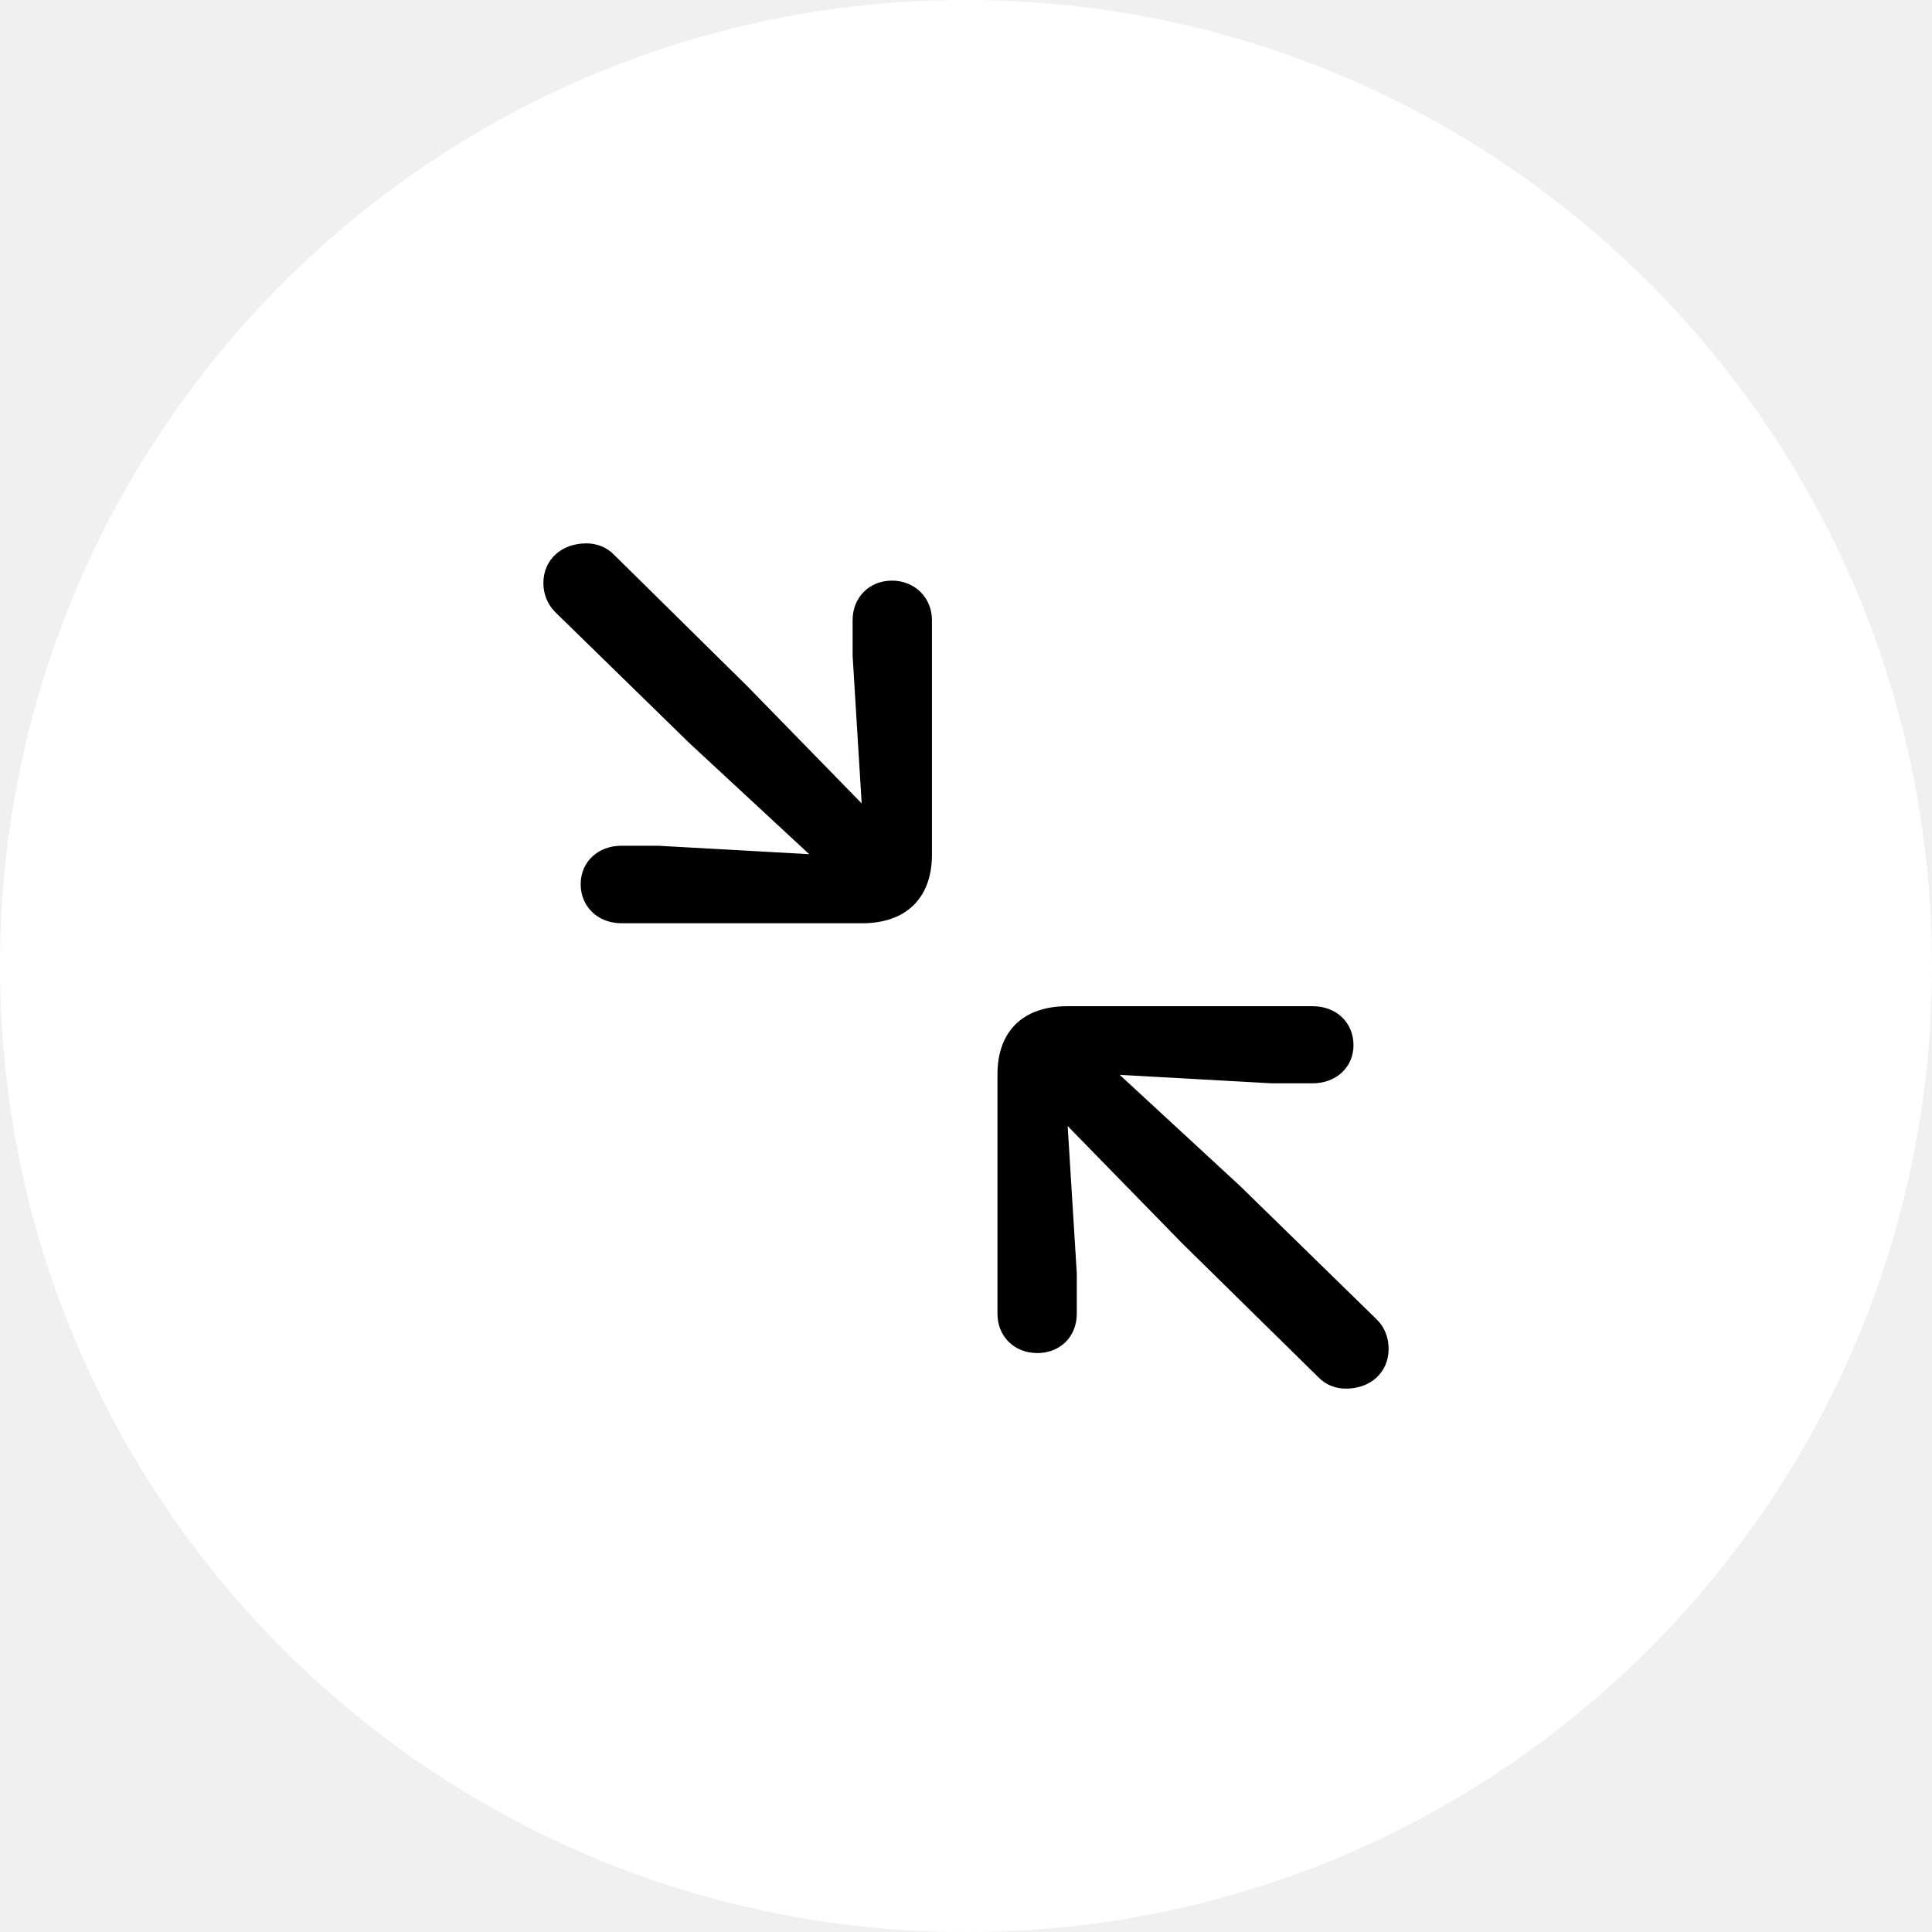
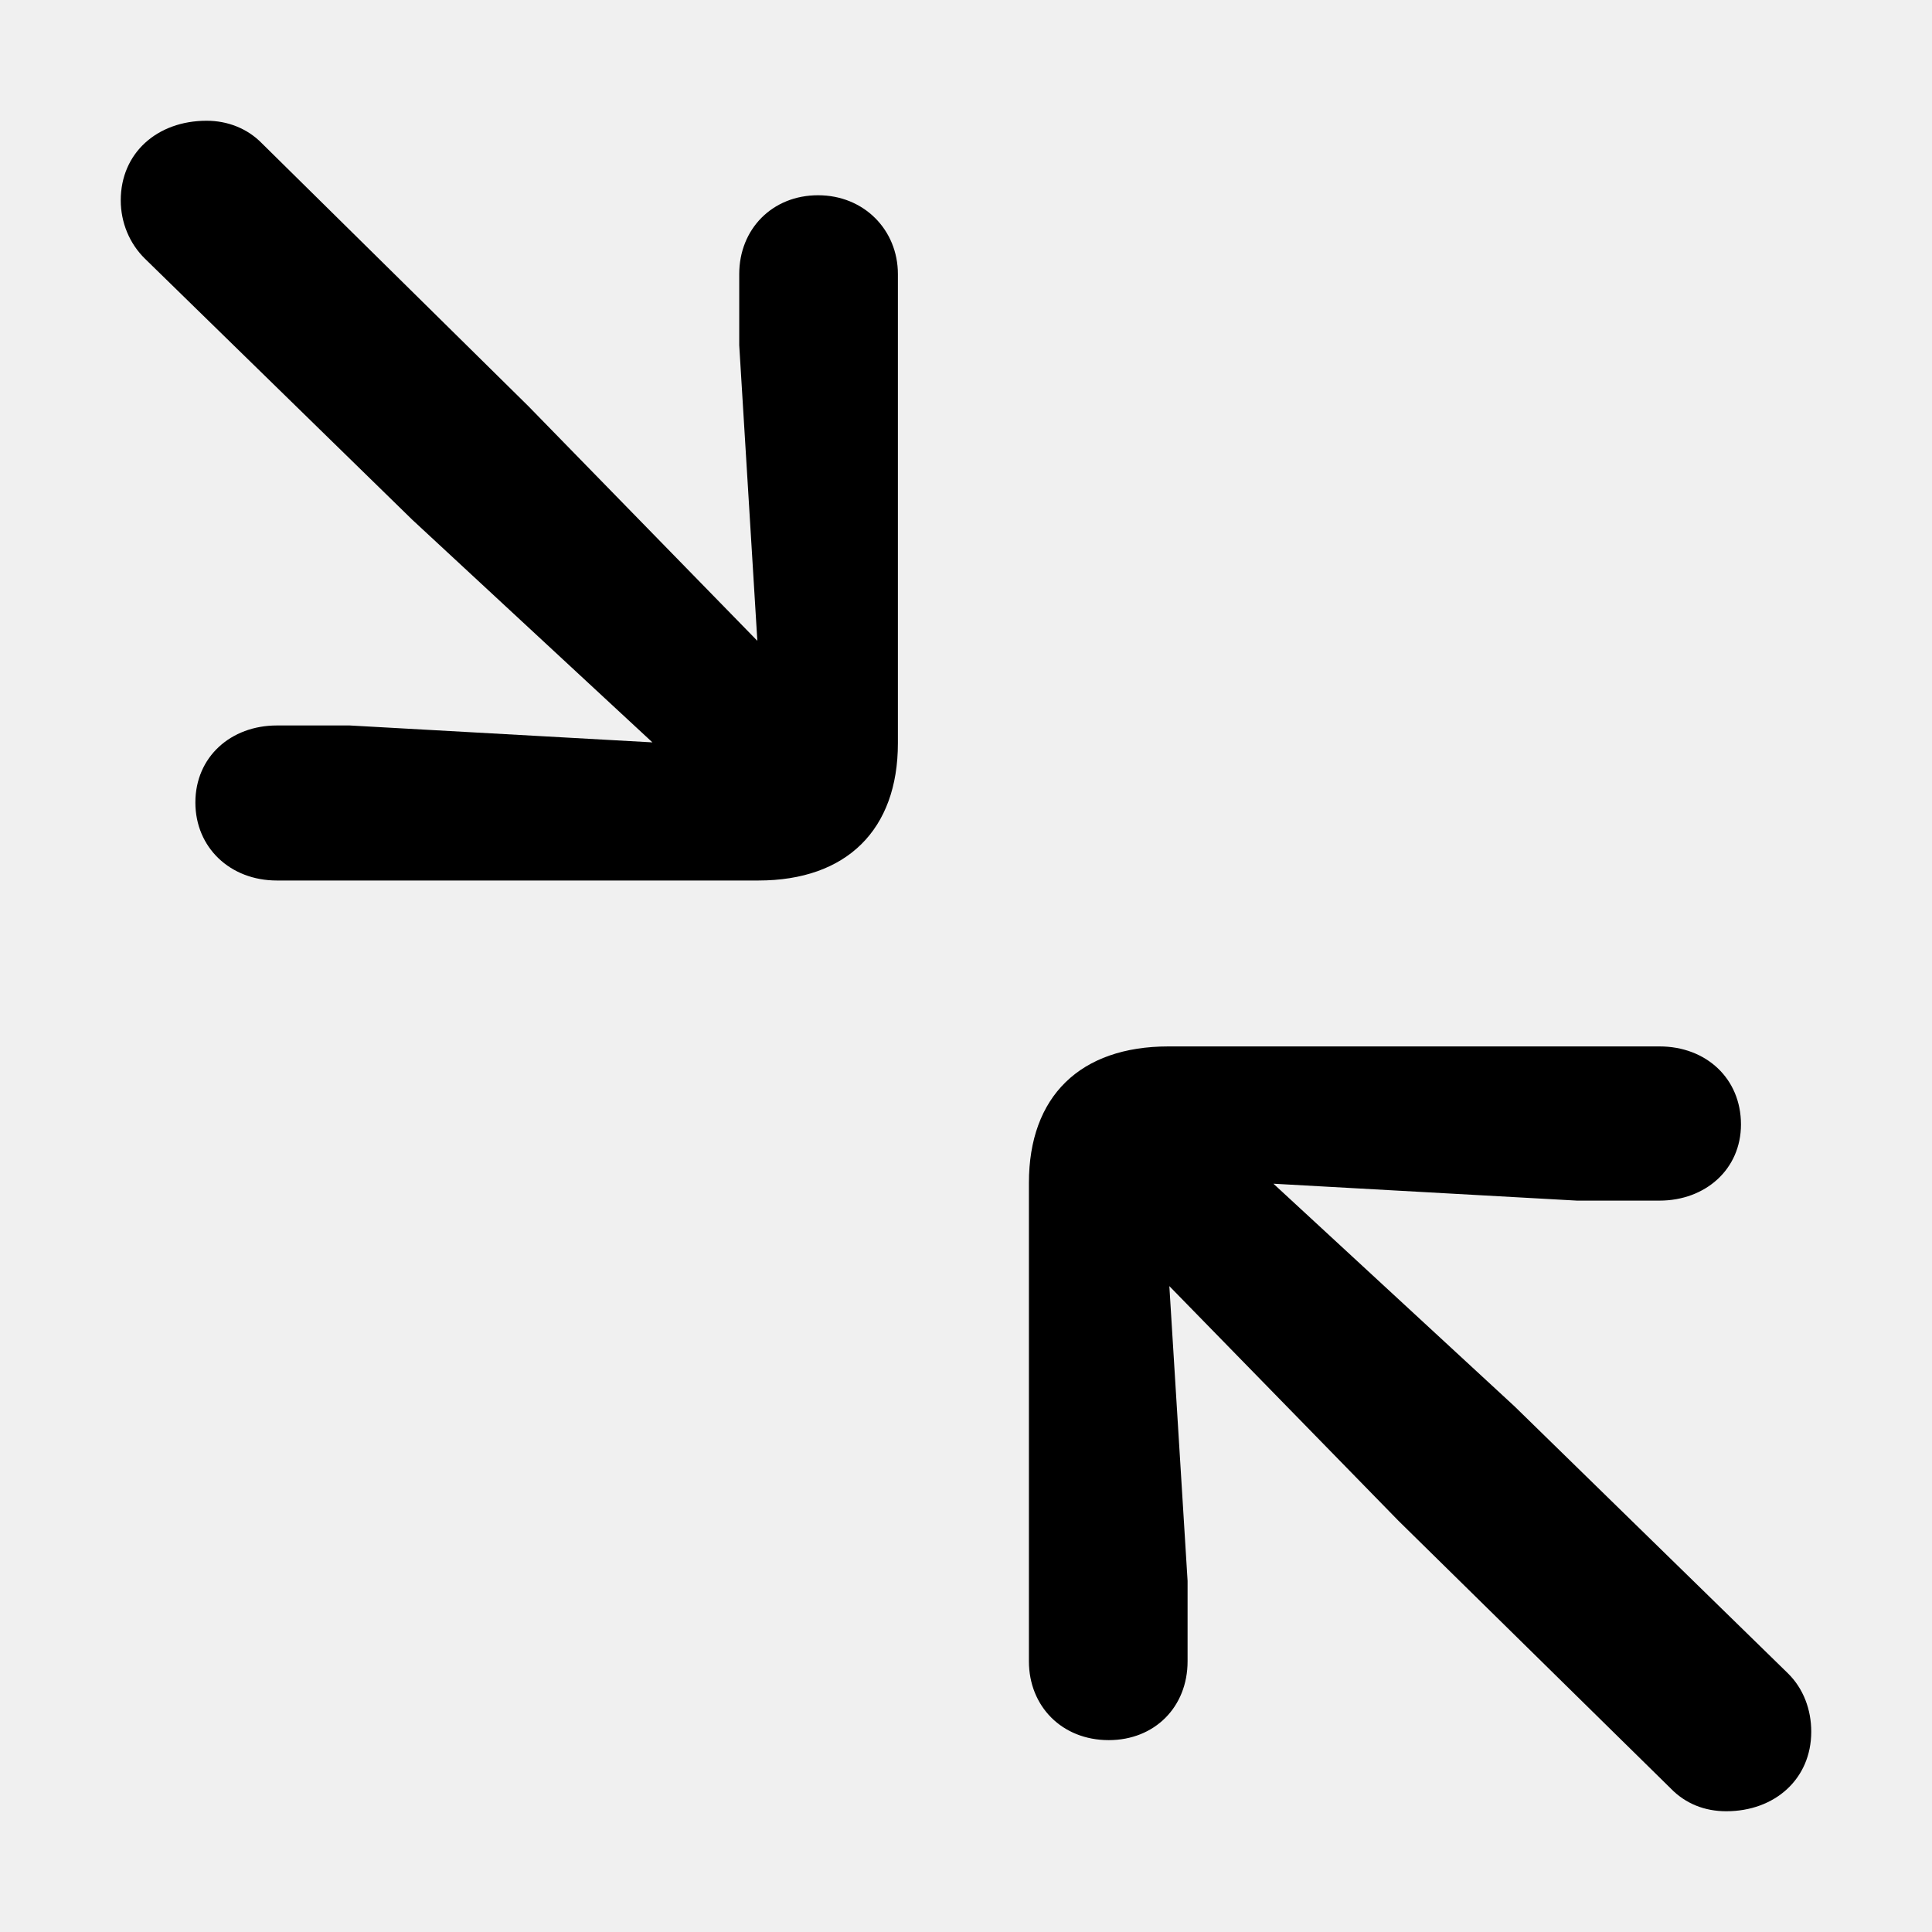
- <svg xmlns="http://www.w3.org/2000/svg" width="32" height="32" viewBox="0 0 32 32" fill="none">
-   <g filter="url(#filter0_b_5276_55818)">
-     <circle cx="16" cy="16" r="16" fill="white" />
-   </g>
-   <path d="M10.293 15.292H14.28C15.012 15.292 15.436 14.871 15.436 14.155V10.27C15.436 9.905 15.156 9.617 14.775 9.617C14.395 9.617 14.122 9.898 14.122 10.27V10.859L14.272 13.307L12.376 11.364L10.171 9.189C10.049 9.063 9.884 9 9.711 9C9.302 9 9 9.267 9 9.659C9 9.842 9.072 10.017 9.201 10.143L11.414 12.304L13.403 14.148L10.896 14.008H10.293C9.912 14.008 9.618 14.268 9.618 14.646C9.618 15.018 9.905 15.292 10.293 15.292ZM17.182 22.411C17.562 22.411 17.835 22.137 17.835 21.759V21.092L17.684 18.651L19.581 20.594L21.836 22.811C21.958 22.937 22.116 23 22.296 23C22.698 23 23 22.733 23 22.341C23 22.158 22.935 21.983 22.806 21.857L20.543 19.647L18.546 17.803L21.061 17.943H21.743C22.124 17.943 22.418 17.683 22.418 17.312C22.418 16.933 22.131 16.666 21.743 16.666H17.677C16.945 16.666 16.521 17.08 16.521 17.796V21.759C16.521 22.13 16.794 22.411 17.182 22.411Z" fill="black" />
-   <defs>
-     <filter id="filter0_b_5276_55818" x="-25" y="-25" width="82" height="82" filterUnits="userSpaceOnUse" color-interpolation-filters="sRGB">
-       <feFlood flood-opacity="0" result="BackgroundImageFix" />
-       <feGaussianBlur in="BackgroundImage" stdDeviation="12.5" />
-       <feComposite in2="SourceAlpha" operator="in" result="effect1_backgroundBlur_5276_55818" />
-       <feBlend mode="normal" in="SourceGraphic" in2="effect1_backgroundBlur_5276_55818" result="shape" />
-     </filter>
-   </defs>
+ <svg xmlns="http://www.w3.org/2000/svg" width="16" height="16" viewBox="0 0 16 16" fill="none">
+   <path d="M2.293 7.292H6.28C7.012 7.292 7.436 6.871 7.436 6.155V2.27C7.436 1.905 7.156 1.617 6.775 1.617C6.395 1.617 6.122 1.898 6.122 2.27V2.859L6.272 5.307L4.376 3.364L2.171 1.189C2.049 1.063 1.884 1 1.711 1C1.302 1 1 1.267 1 1.659C1 1.842 1.072 2.017 1.201 2.143L3.414 4.304L5.403 6.148L2.896 6.008H2.293C1.912 6.008 1.618 6.268 1.618 6.646C1.618 7.018 1.905 7.292 2.293 7.292ZM9.182 14.411C9.562 14.411 9.835 14.137 9.835 13.758V13.092L9.684 10.651L11.581 12.594L13.836 14.811C13.958 14.937 14.117 15 14.296 15C14.698 15 15 14.733 15 14.341C15 14.158 14.935 13.983 14.806 13.857L12.543 11.647L10.546 9.803L13.06 9.943H13.743C14.124 9.943 14.418 9.683 14.418 9.312C14.418 8.933 14.131 8.666 13.743 8.666H9.677C8.945 8.666 8.521 9.08 8.521 9.796V13.758C8.521 14.13 8.794 14.411 9.182 14.411Z" fill="black" />
</svg>
